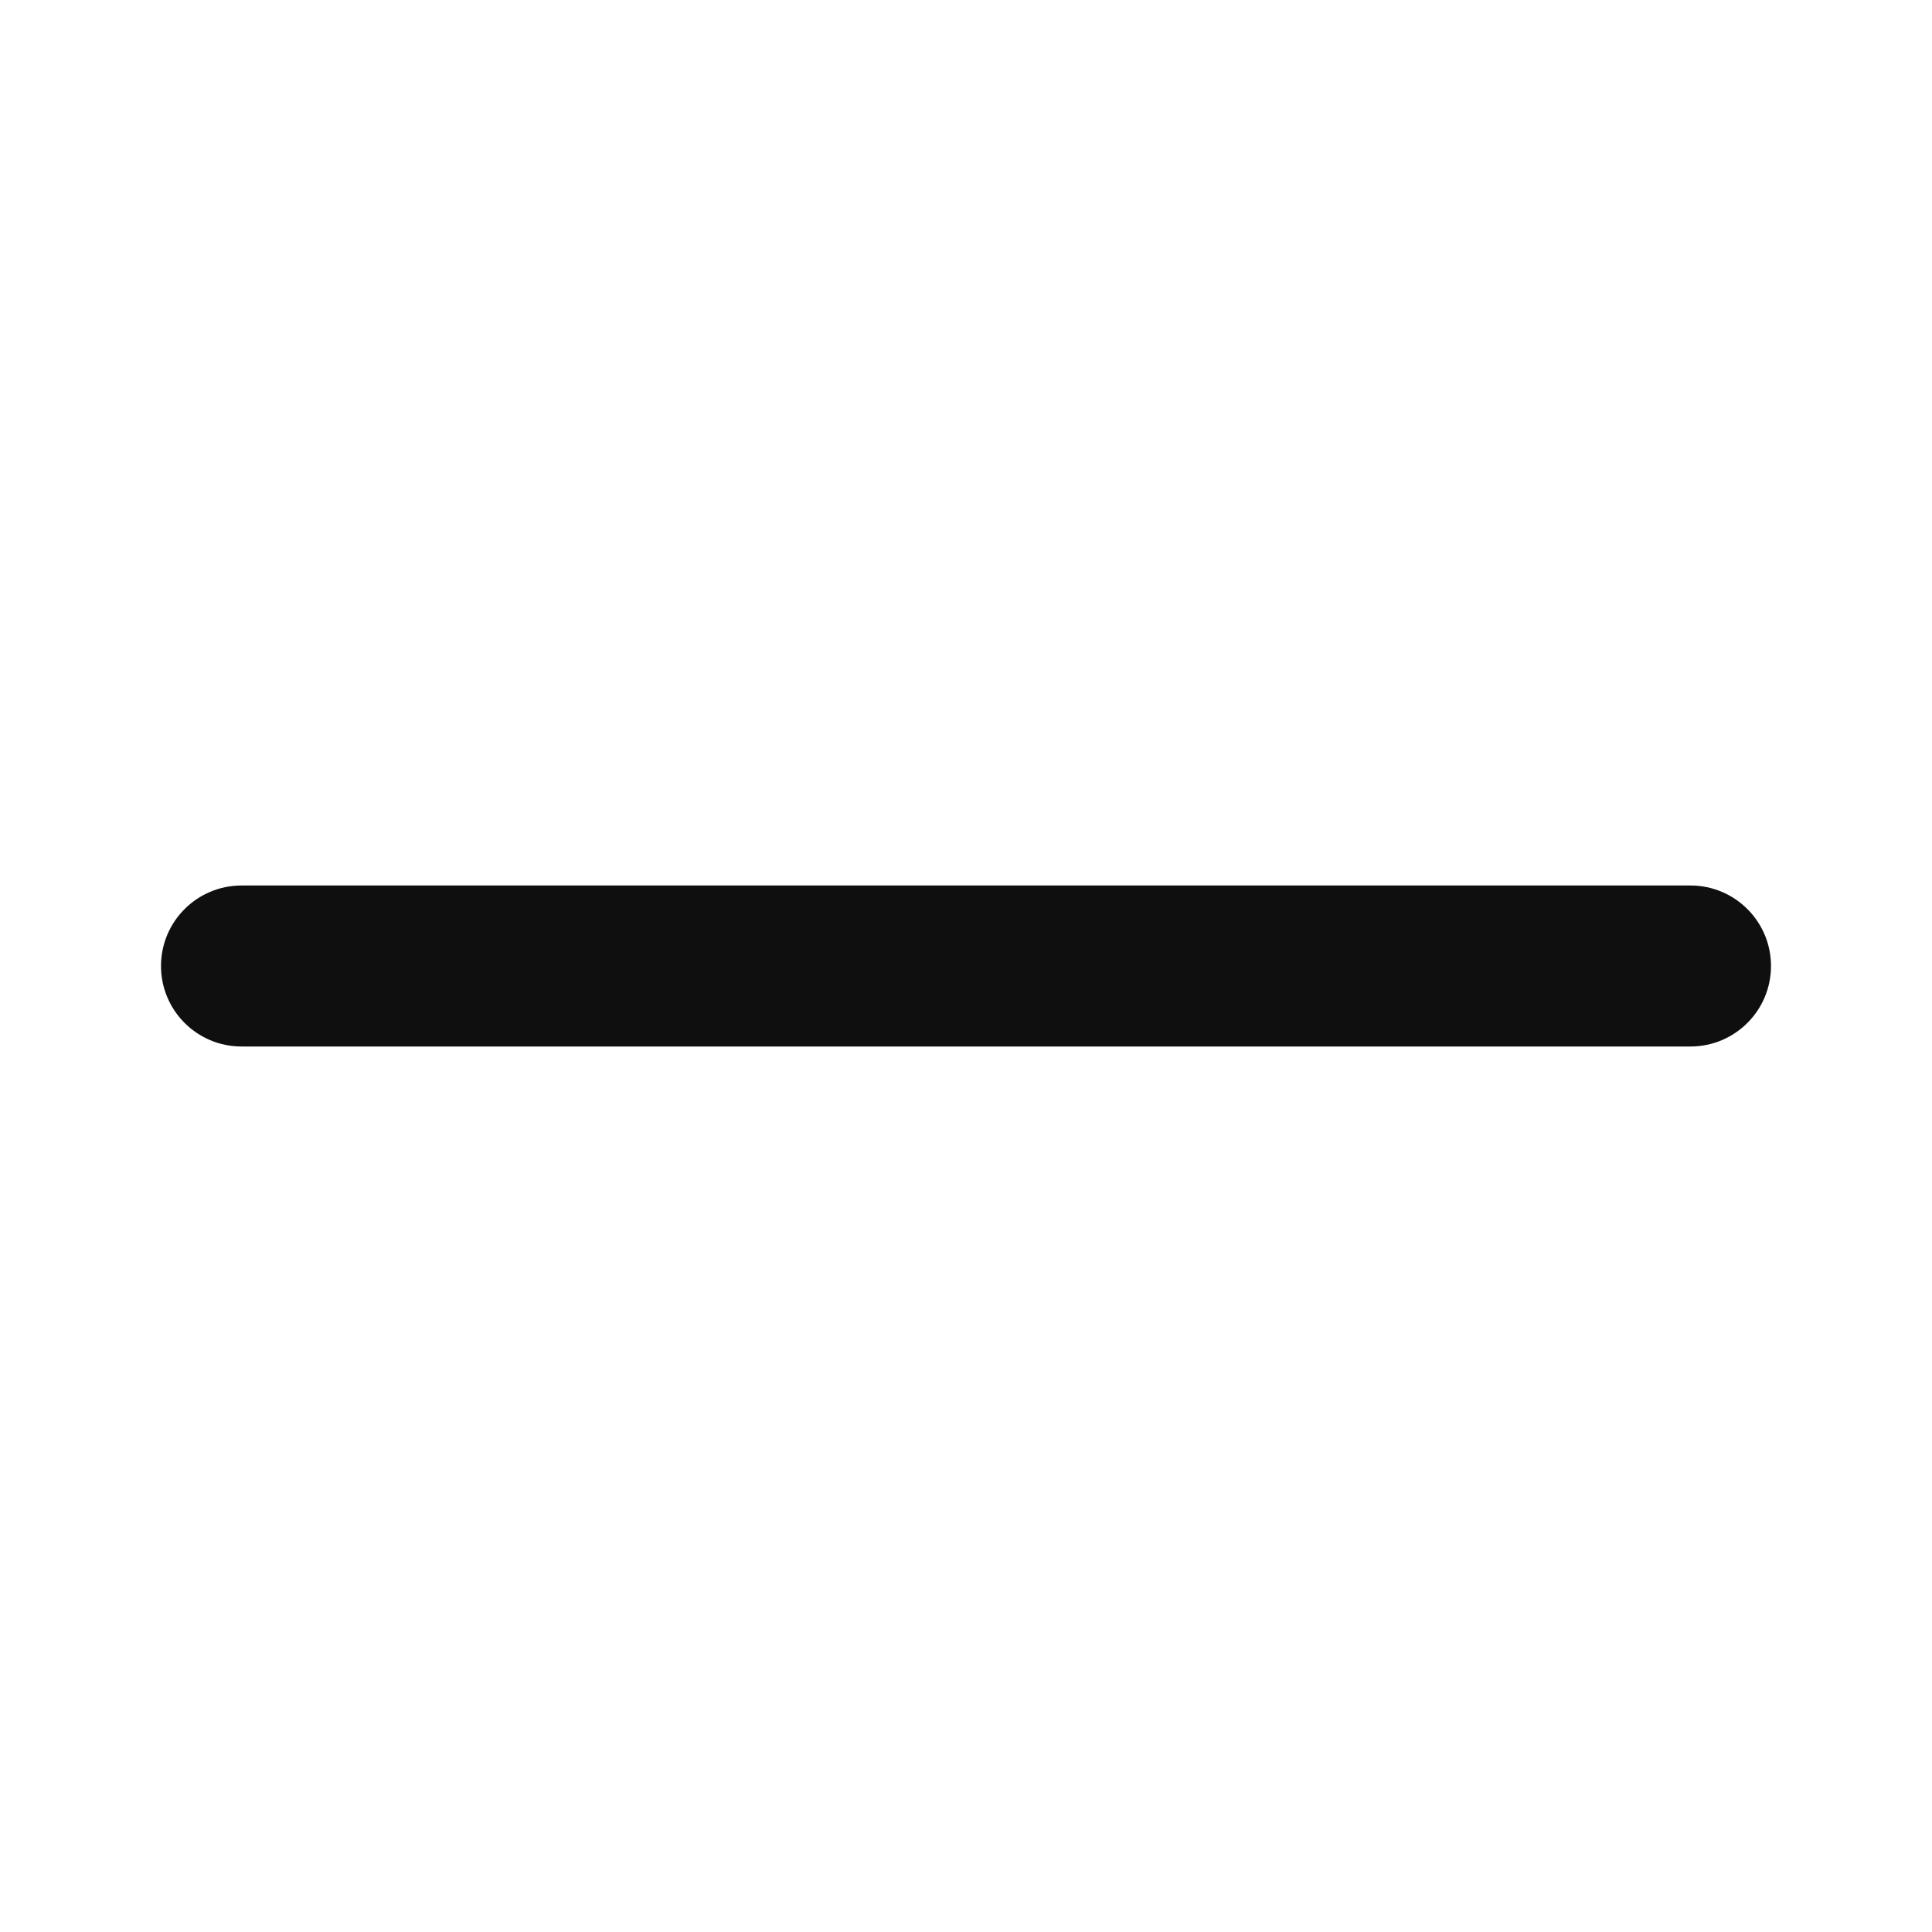
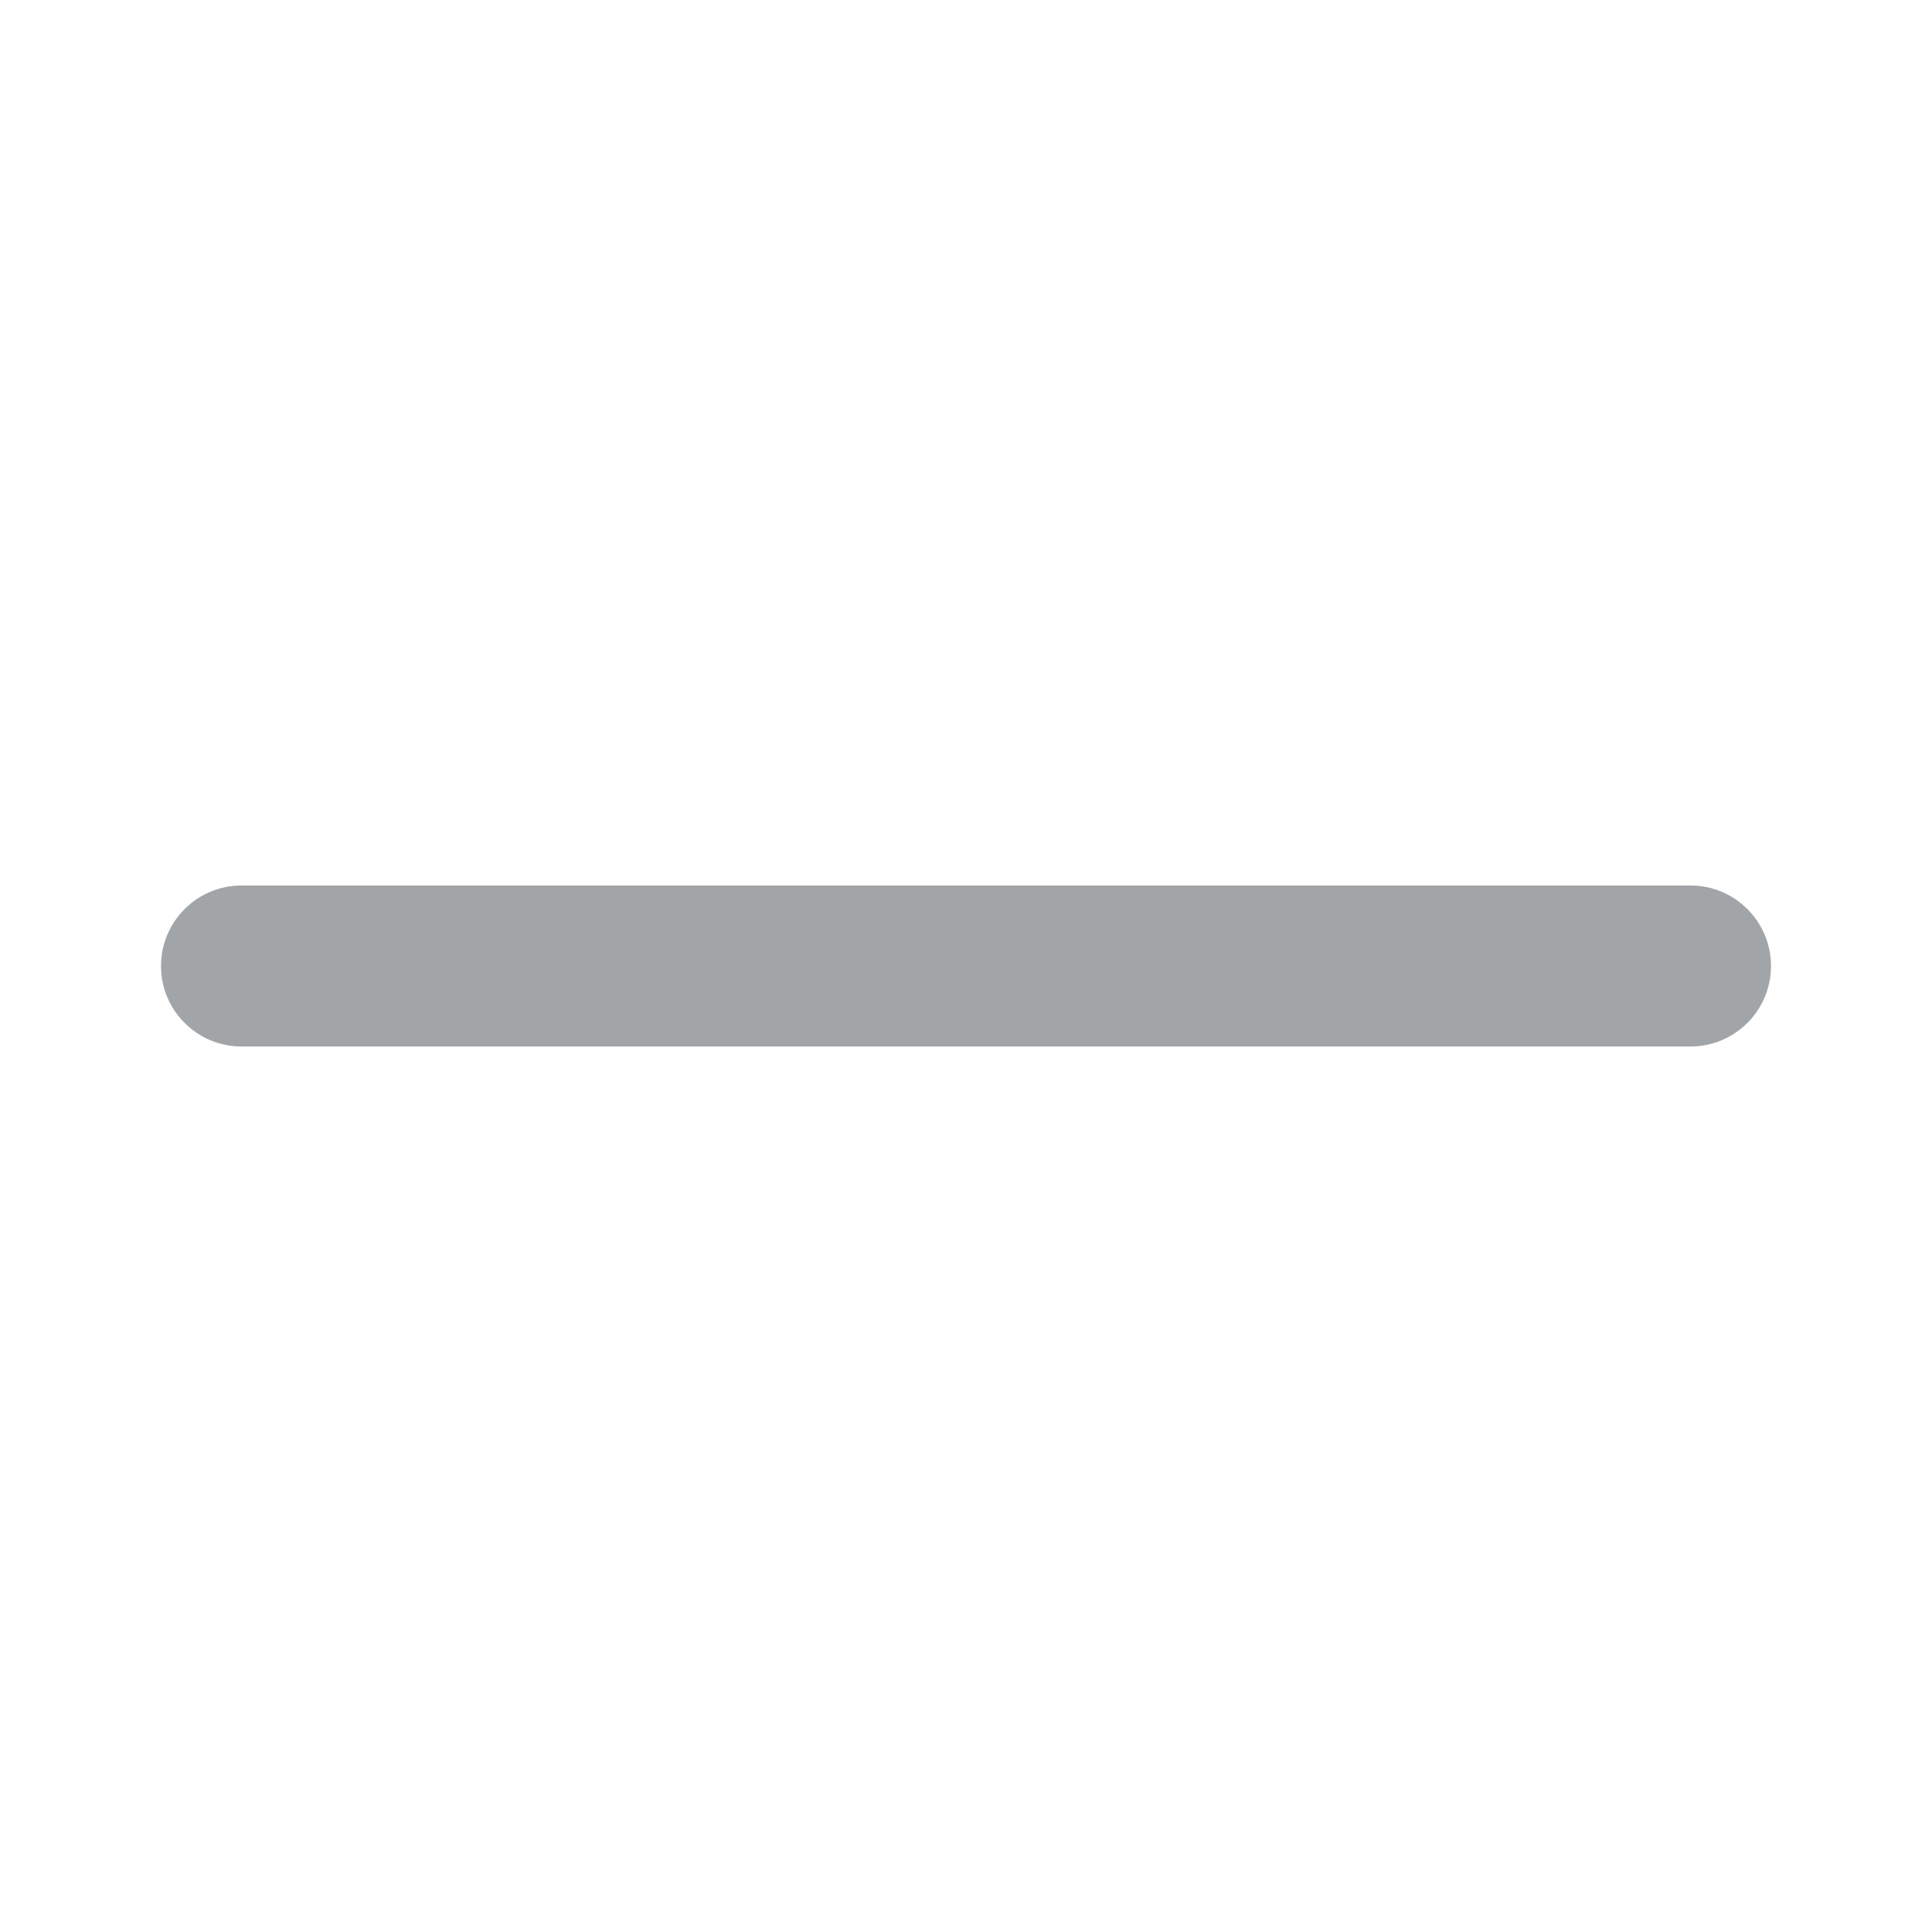
- <svg xmlns="http://www.w3.org/2000/svg" width="256px" height="256px" viewBox="0 0 24 24" fill="none">
-   <g id="SVGRepo_bgCarrier" stroke-width="0" />
-   <g id="SVGRepo_tracerCarrier" stroke-linecap="round" stroke-linejoin="round" />
-   <g id="SVGRepo_iconCarrier">
-     <path d="M2 12C2 11.448 2.448 11 3 11H21C21.552 11 22 11.448 22 12C22 12.552 21.552 13 21 13H3C2.448 13 2 12.552 2 12Z" fill="#0F0F0F" />
-   </g>
+ <svg xmlns="http://www.w3.org/2000/svg" width="256px" height="256px" viewBox="0 0 24 24" fill="#a2a5a8">
+   <path d="M2 12C2 11.448 2.448 11 3 11H21C21.552 11 22 11.448 22 12C22 12.552 21.552 13 21 13H3C2.448 13 2 12.552 2 12Z" />
</svg>
